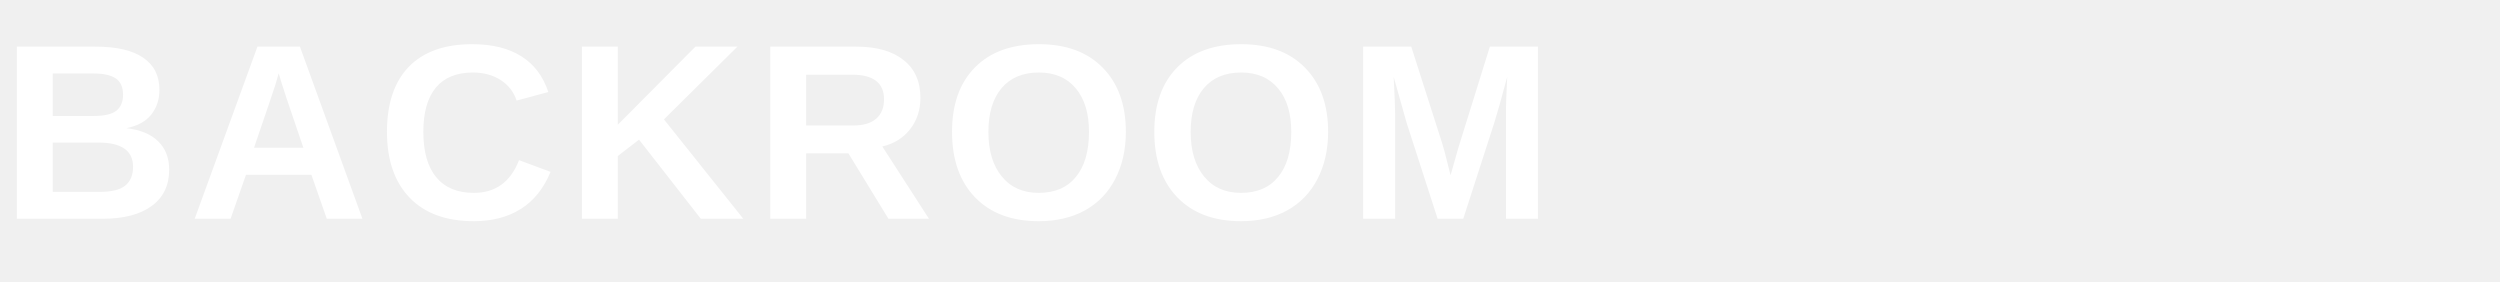
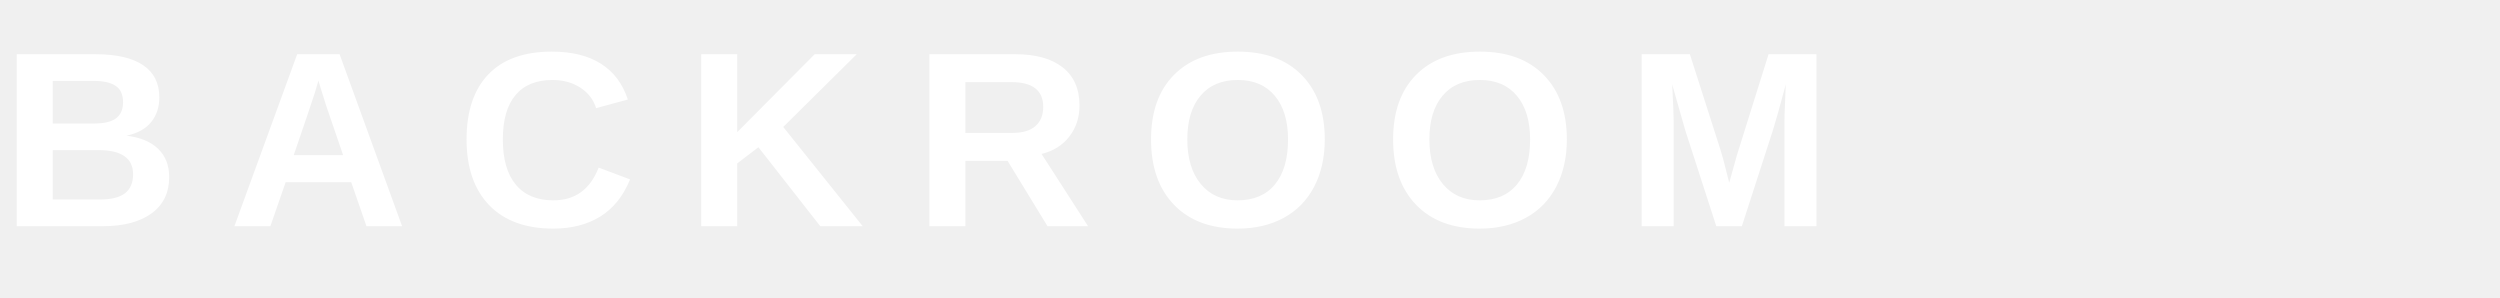
- <svg xmlns="http://www.w3.org/2000/svg" viewBox="0 0 160 18" fill="none">
-   <text x="0" y="14" fill="white" font-family="Arial, sans-serif" font-size="16" font-weight="700" letter-spacing="0.5">BACKROOM</text>
+ <svg xmlns="http://www.w3.org/2000/svg" viewBox="0 0 420 50" fill="none">
+   <text x="0" y="38" fill="white" font-family="'Arial Black', 'Arial', sans-serif" font-size="42" font-weight="900" letter-spacing="8" style="text-transform:uppercase;">BACKROOM</text>
</svg>
